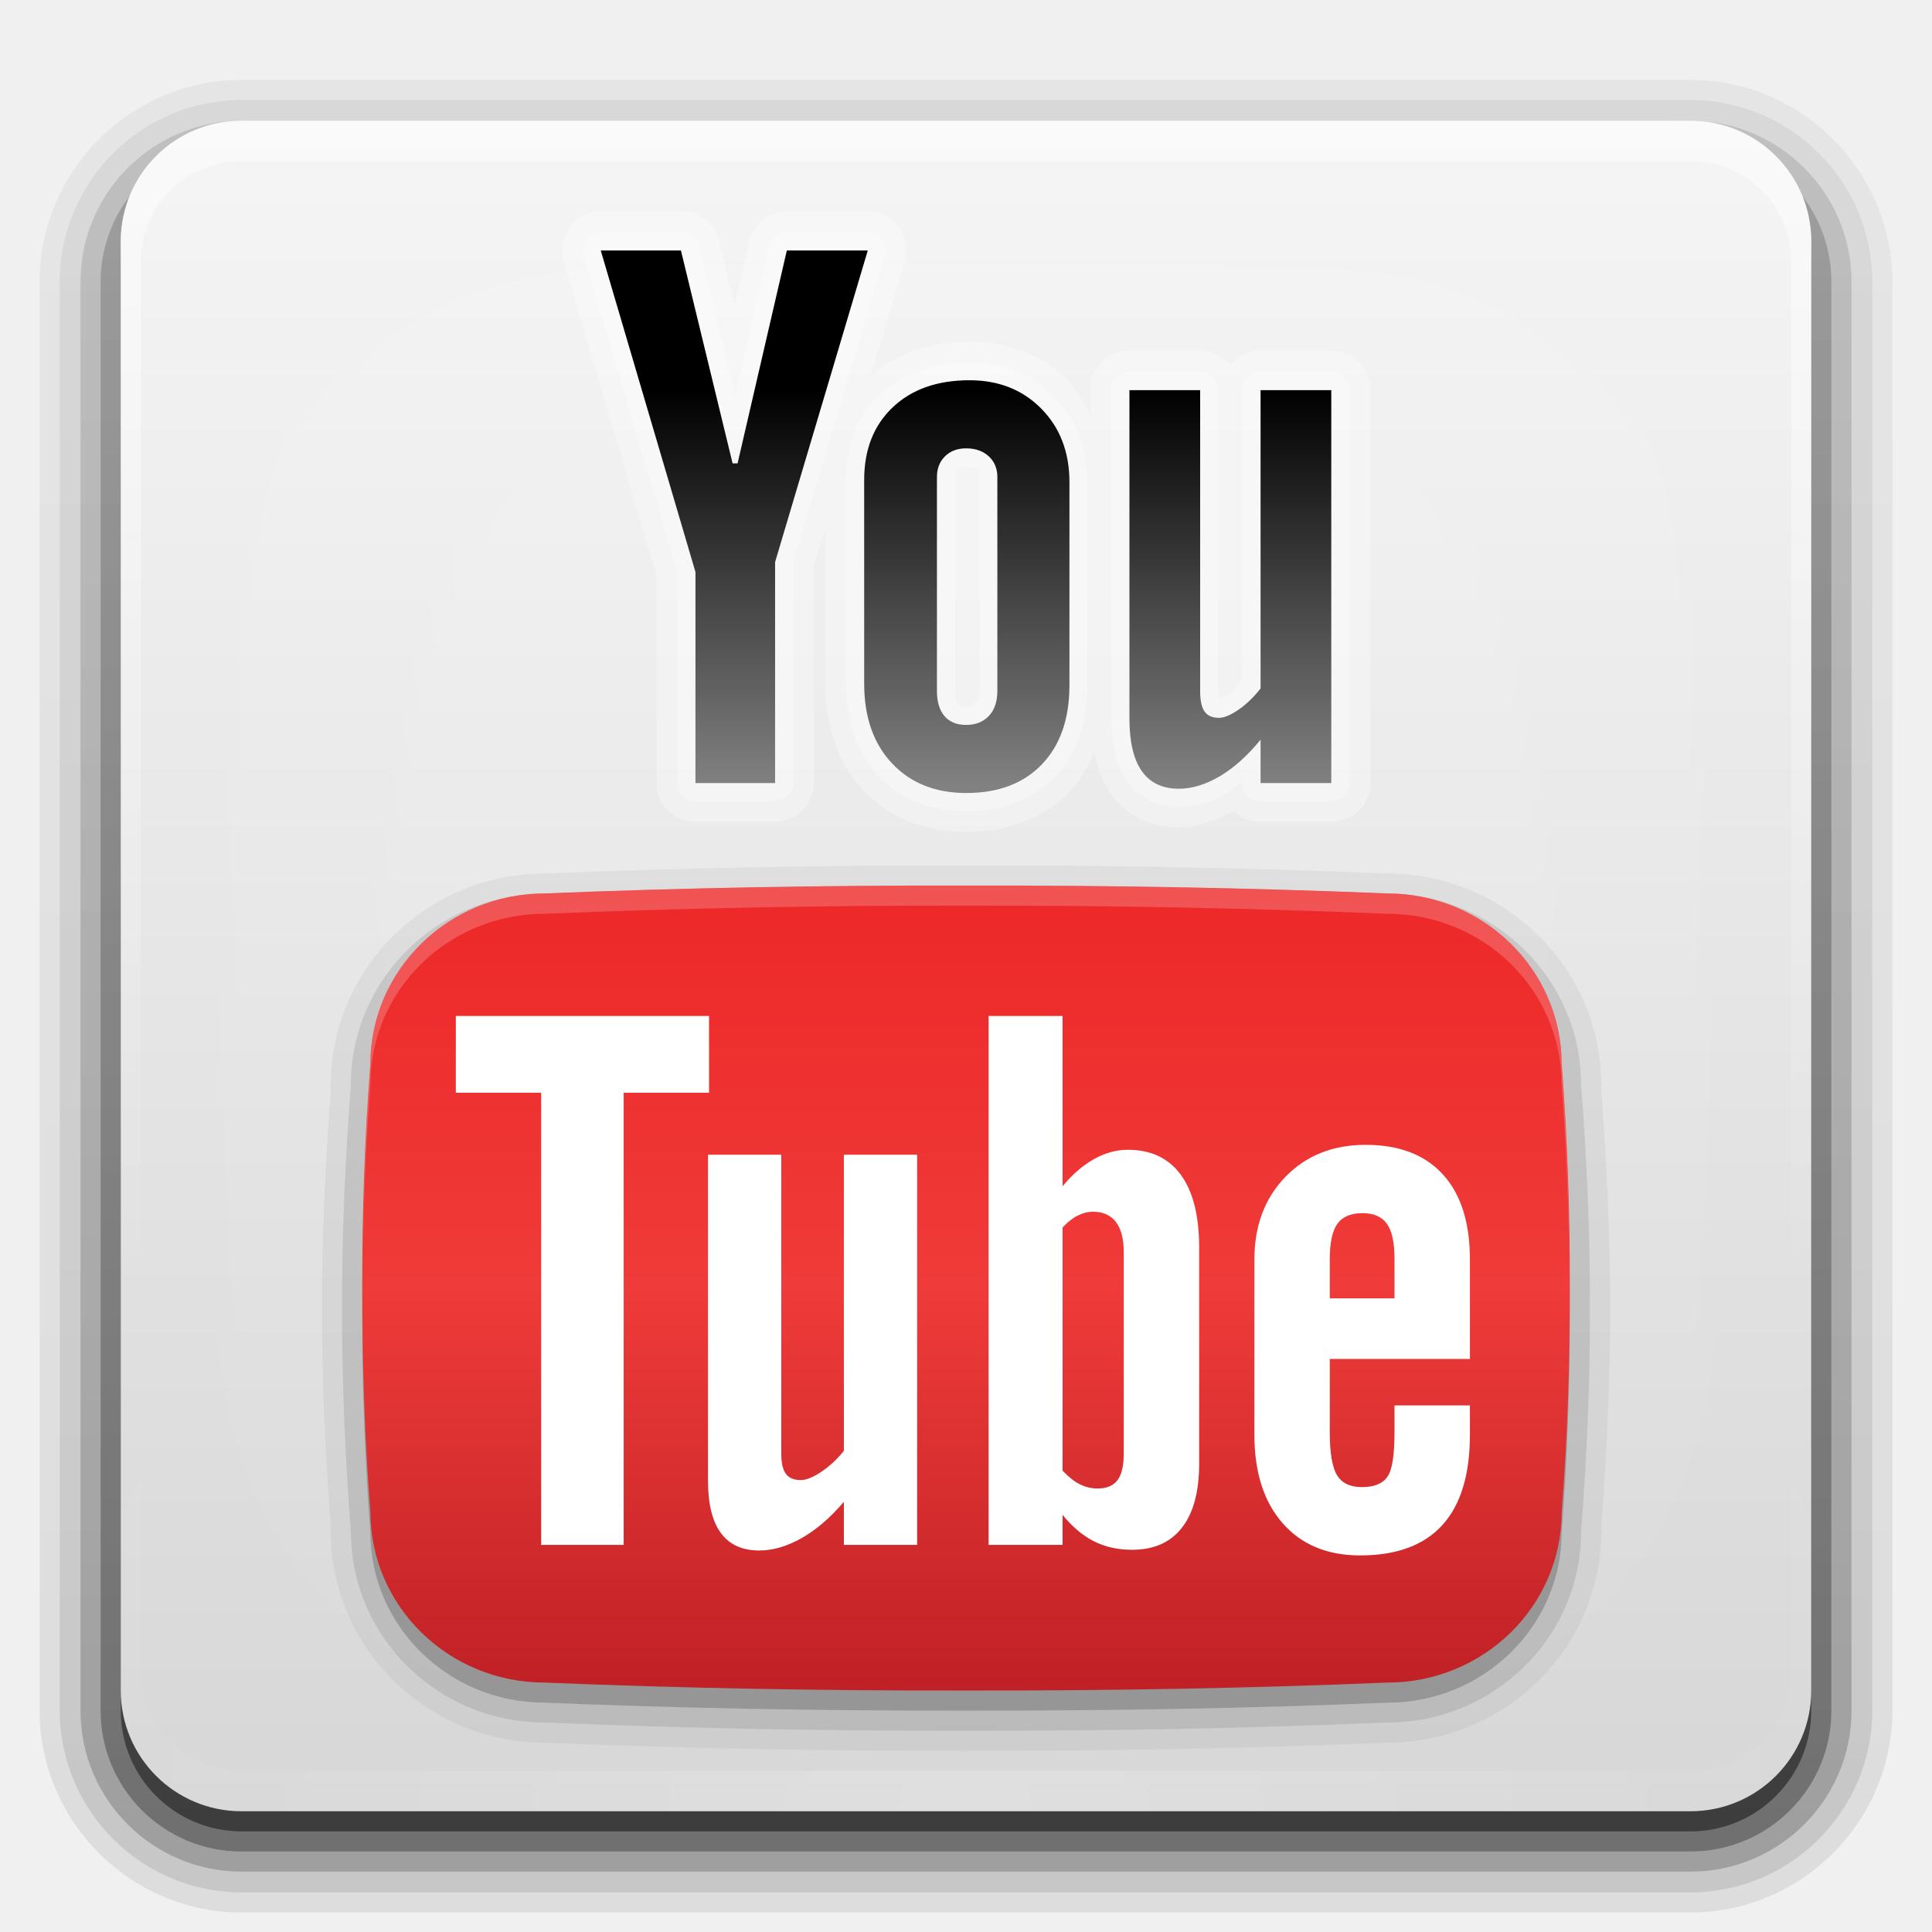
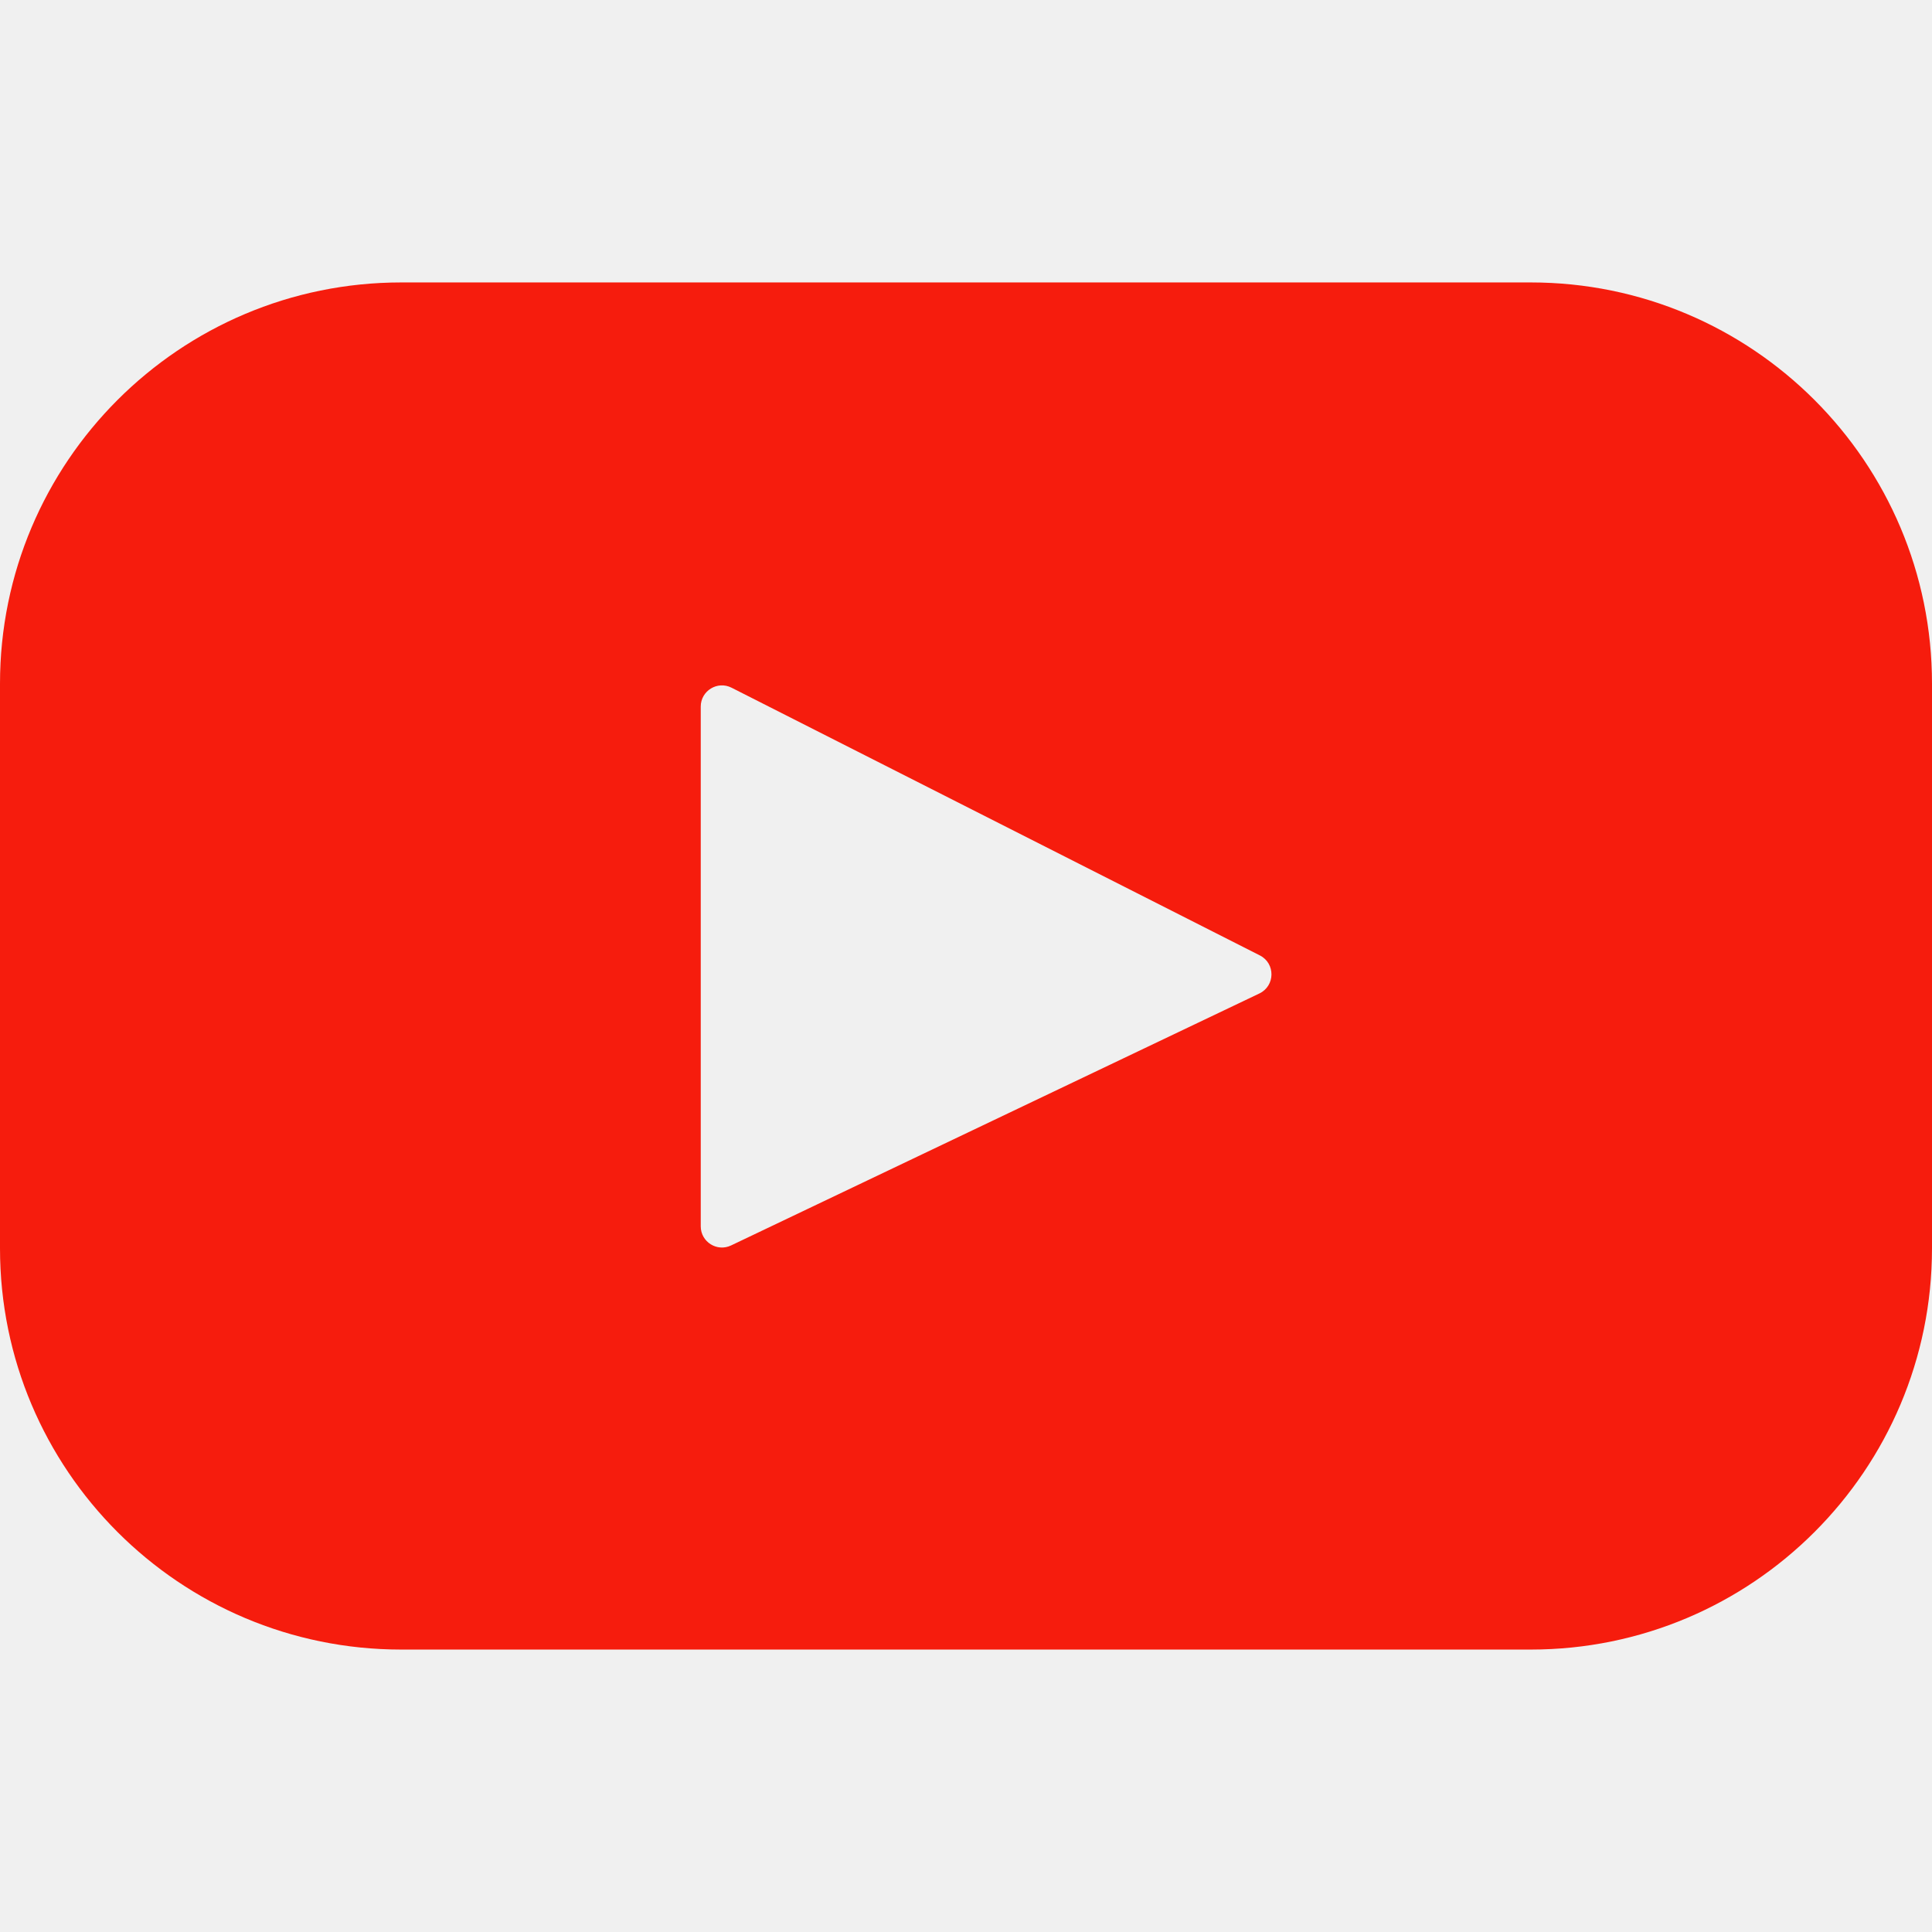
- <svg xmlns="http://www.w3.org/2000/svg" xmlns:xlink="http://www.w3.org/1999/xlink" height="96" width="96">
-   <linearGradient id="a">
-     <stop offset="0" stop-color="#fff" />
-     <stop offset="1" stop-color="#fff" stop-opacity="0" />
-   </linearGradient>
-   <linearGradient id="b" gradientUnits="userSpaceOnUse" x1="36.357" x2="36.357" xlink:href="#a" y1="6" y2="63.893" />
-   <filter id="c" color-interpolation-filters="sRGB" height="1.384" width="1.384" x="-.192" y="-.192">
-     <feGaussianBlur stdDeviation="5.28" />
-   </filter>
-   <linearGradient id="d" gradientUnits="userSpaceOnUse" x1="48" x2="48" xlink:href="#a" y1="20.221" y2="138.661" />
-   <radialGradient id="e" cx="48" cy="90.172" gradientTransform="matrix(1.157313 0 0 .9959077 -7.551021 .1971319)" gradientUnits="userSpaceOnUse" r="42" xlink:href="#a" />
-   <clipPath id="f">
-     <rect height="84" rx="6" width="84" x="6" y="6" />
-   </clipPath>
-   <linearGradient id="g" gradientUnits="userSpaceOnUse" x1="48" x2="48" y1="90" y2="5.988">
-     <stop offset="0" stop-color="#d7d7d7" />
-     <stop offset="1" stop-color="#f5f5f5" />
-   </linearGradient>
-   <linearGradient id="h" gradientTransform="matrix(1.005865 0 0 .994169 100 0)" gradientUnits="userSpaceOnUse" x1="45.448" x2="45.448" y1="92.54" y2="7.017">
-     <stop offset="0" />
-     <stop offset="1" stop-opacity=".588" />
-   </linearGradient>
-   <linearGradient id="i" gradientTransform="matrix(1.02381 0 0 1.011905 -1.142857 -98.07143)" gradientUnits="userSpaceOnUse" x1="32.251" x2="32.251" xlink:href="#h" y1="6.132" y2="90.239" />
-   <linearGradient id="j" gradientTransform="translate(0 -97)" gradientUnits="userSpaceOnUse" x1="32.251" x2="32.251" xlink:href="#h" y1="6.132" y2="90.239" />
-   <linearGradient id="k" gradientUnits="userSpaceOnUse" x1="58.535" x2="58.535" y1="32.786" y2="53.612">
-     <stop offset=".006" stop-color="#ed2828" />
-     <stop offset=".5" stop-color="#ef3b39" />
-     <stop offset=".994" stop-color="#c02126" />
-   </linearGradient>
-   <linearGradient id="l" gradientTransform="matrix(.1784701 0 0 .1843644 29.84912 5.882293)" gradientUnits="userSpaceOnUse" x1="175.308" x2="175.308" y1="73.254" y2="180.675">
-     <stop offset="0" />
-     <stop offset=".994" stop-opacity=".473" />
-   </linearGradient>
-   <path d="m12-95.031c-5.511 0-10.031 4.52-10.031 10.031v71c0 5.511 4.52 10.031 10.031 10.031h72c5.511 0 10.031-4.52 10.031-10.031v-71c0-5.511-4.52-10.031-10.031-10.031z" fill="url(#i)" opacity=".08" transform="scale(1 -1)" />
-   <path d="m12-94.031c-4.972 0-9.031 4.06-9.031 9.031v71c0 4.972 4.06 9.031 9.031 9.031h72c4.972 0 9.031-4.06 9.031-9.031v-71c0-4.972-4.06-9.031-9.031-9.031z" fill="url(#i)" opacity=".1" transform="scale(1 -1)" />
-   <path d="m12-93c-4.409 0-8 3.591-8 8v71c0 4.409 3.591 8 8 8h72c4.409 0 8-3.591 8-8v-71c0-4.409-3.591-8-8-8z" fill="url(#i)" opacity=".2" transform="scale(1 -1)" />
-   <rect fill="url(#i)" height="85" opacity=".3" rx="7" transform="scale(1 -1)" width="86" x="5" y="-92" />
-   <rect fill="url(#j)" height="84" opacity=".45" rx="6" transform="scale(1 -1)" width="84" x="6" y="-91" />
-   <rect fill="url(#g)" height="84" rx="6" width="84" x="6" y="6" />
-   <path d="m12 6c-3.324 0-6 2.676-6 6v2 68 2c0 .335.041.651.094.969.049.296.097.597.188.875.01.03.021.064.031.094.099.288.235.547.375.812.145.274.316.536.5.781.184.246.374.473.594.688.44.428.943.815 1.5 1.094.279.14.573.247.875.344-.256-.1-.487-.236-.719-.375-.007-.004-.024.004-.031 0-.032-.019-.062-.043-.094-.062-.12-.077-.231-.164-.344-.25-.106-.081-.213-.161-.312-.25-.178-.161-.347-.345-.5-.531-.108-.13-.218-.265-.312-.406-.025-.038-.038-.086-.062-.125-.065-.103-.13-.205-.188-.312-.101-.195-.206-.416-.281-.625-.008-.022-.024-.041-.031-.062-.032-.092-.036-.187-.062-.281-.03-.107-.07-.203-.094-.312-.073-.342-.125-.698-.125-1.062v-2-68-2c0-2.782 2.218-5 5-5h2 68 2c2.782 0 5 2.218 5 5v2 68 2c0 .364-.052.721-.125 1.062-.044.207-.088.398-.156.594-.008.022-.023.041-.031.062-.063.174-.138.367-.219.531-.042.083-.079.17-.125.25-.055.097-.127.188-.188.281-.094.141-.205.276-.312.406-.143.174-.303.347-.469.5-.011.01-.02.021-.031.031-.138.126-.285.234-.438.344-.103.073-.204.153-.312.219-.007.004-.024-.004-.031 0-.232.139-.463.275-.719.375.302-.097.596-.204.875-.344.557-.279 1.06-.666 1.5-1.094.22-.214.409-.442.594-.688.184-.246.355-.508.5-.781.14-.265.276-.525.375-.812.01-.031.021-.063.031-.094.09-.278.139-.579.188-.875.052-.318.094-.634.094-.969v-2-68-2c0-3.324-2.676-6-6-6z" fill="url(#b)" opacity=".5" />
-   <path d="m12 90c-3.324 0-6-2.676-6-6v-2-68-2c0-.335.041-.651.094-.969.049-.296.097-.597.188-.875.01-.03.021-.064.031-.094.099-.288.235-.547.375-.812.145-.274.316-.536.5-.781.184-.246.374-.473.594-.688.44-.428.943-.815 1.5-1.094.279-.14.573-.247.875-.344-.256.1-.487.236-.719.375-.007.004-.024-.004-.031 0-.032.019-.062.043-.094.062-.12.077-.231.164-.344.25-.106.081-.213.161-.312.25-.178.161-.347.345-.5.531-.108.13-.218.265-.312.406-.025.038-.038.086-.062.125-.065.103-.13.205-.188.312-.101.195-.206.416-.281.625-.008.022-.024.041-.031.062-.032.092-.036.187-.062.281-.03.107-.07.203-.094.312-.073.342-.125.698-.125 1.062v2 68 2c0 2.782 2.218 5 5 5h2 68 2c2.782 0 5-2.218 5-5v-2-68-2c0-.364-.052-.721-.125-1.062-.044-.207-.088-.398-.156-.594-.008-.022-.023-.041-.031-.062-.063-.174-.138-.367-.219-.531-.042-.083-.079-.17-.125-.25-.055-.097-.127-.188-.188-.281-.094-.141-.205-.276-.312-.406-.143-.174-.303-.347-.469-.5-.011-.01-.02-.021-.031-.031-.138-.126-.285-.234-.438-.344-.103-.073-.204-.153-.312-.219-.007-.004-.024.004-.031 0-.232-.139-.463-.275-.719-.375.302.097.596.204.875.344.557.279 1.06.666 1.5 1.094.22.214.409.442.594.688.184.246.355.508.5.781.14.265.276.525.375.812.01.031.021.063.031.094.09.278.139.579.188.875.052.318.094.634.094.969v2 68 2c0 3.324-2.676 6-6 6z" fill="url(#e)" opacity=".2" />
-   <rect height="66" rx="12" style="opacity:.1;stroke:#fff;stroke-width:.5;stroke-linecap:round;clip-path:url(#f);fill:url(#d);filter:url(#c)" width="66" x="15" y="15" />
-   <path d="m48 43c-7.141-.013-14.123.124-20.969.406.074-.003.063-.004-.031 0-5.77.035-10.503 4.67-10.562 10.375-.001.019 0.0.011 0 .031-.004.04-.031.018-.031.062a.999.999 0 0 0  .031.156.999.999 0 0 0  0 .125c-.271 3.621-.448 7.215-.438 10.844-.011 3.628.166 7.222.438 10.844a.999.999 0 0 0 0 .125c.001.01-.001.021 0 .031a.999.999 0 0 0 -.031.125c0 .045.027.023.031.062.002.017-.002.015 0 .031.06 5.715 4.809 10.357 10.594 10.375.01 0.0.021-0.0.031 0 6.836.282 13.807.419 20.938.406 7.131.013 14.102-.125 20.938-.406.009 0 .016 0.0.031 0 5.785-.018 10.534-4.66 10.594-10.375.001-.019-0-.011 0-.031.004-.04.031-.018.031-.062a.999.999 0 0 0 -.031-.156.999.999 0 0 0  0-.125c.271-3.621.448-7.215.438-10.844.011-3.629-.166-7.223-.438-10.844a.999.999 0 0 0 0-.156.999.999 0 0 0  .031-.125c0-.045-.027-.023-.031-.062-0-.02.001-.013 0-.031-.06-5.705-4.792-10.34-10.562-10.375-.011-0-.021 0-.031 0-6.846-.282-13.828-.419-20.969-.406z" opacity=".05" />
-   <path d="m48 44c-7.127-.013-14.106.124-20.938.406-.01 0-.021-0-.031 0-5.265.017-9.555 4.223-9.594 9.406-0.0.023-.031.039-.031.062h.031c-.286 3.715-.449 7.413-.438 11.125-.011 3.712.152 7.41.438 11.125h-.031c0 .023.031.039.031.062.039 5.183 4.329 9.389 9.594 9.406.011 0.0.021 0 .031 0 6.831.282 13.81.419 20.938.406 7.127.013 14.107-.124 20.938-.406.011 0 .021 0.0.031 0 5.265-.017 9.555-4.223 9.594-9.406 0-.023.031-.039.031-.062h-.031c.286-3.715.449-7.413.438-11.125.011-3.712-.152-7.41-.438-11.125h.031c0-.023-.031-.039-.031-.062-.039-5.183-4.329-9.389-9.594-9.406-.01-0-.021 0-.031 0-6.831-.282-13.81-.419-20.938-.406z" opacity=".1" />
-   <path d="m77.599 53.876c0-4.682-3.881-8.481-8.664-8.481-6.826-.282-13.811-.407-20.935-.395-7.124-.013-14.108.112-20.935.395-4.782 0-8.664 3.799-8.664 8.481-.287 3.708-.412 7.416-.4 11.124-.011 3.708.113 7.416.401 11.124 0 4.682 3.881 8.481 8.664 8.481 6.826.282 13.811.407 20.935.394 7.124.013 14.109-.112 20.935-.394 4.783 0 8.664-3.799 8.664-8.481.287-3.708.412-7.416.4-11.124.011-3.708-.113-7.416-.4-11.124z" opacity=".2" />
-   <path d="m29.625 10.5c.003-0-.096.032-.094.031.002-0-.127.001-.125 0 .002-.001-.096.032-.094.031.002-.001-.096.032-.094.031.002-.001-.096.063-.094.062.002-.001-.096.032-.094.031.002-.001-.096.032-.094.031.002-.001-.096.064-.094.062.002-.001-.096.064-.094.062.002-.001-.096.064-.094.062.002-.002-.064.064-.062.062.002-.002-.096.064-.094.062.002-.002-.064.096-.062.094.002-.002-.064.064-.062.062.002-.002-.064.096-.062.094.002-.002-.064.096-.062.094.001-.002-.064.096-.062.094.001-.002-.064.096-.062.094.001-.002-.032.096-.031.094.001-.002-.032.096-.031.094.001-.002-.063.096-.062.094.001-.002-.001.096 0 .094.001-.002-.032.127-.031.125 0-.002-.032.096-.031.094 0-.002-0.0.096 0 .094 0-.003-0.0.127 0 .125 0-.003 0.0.096 0 .094-0-.003 0.0.127 0 .125-0-.003 0.0.096 0 .094-0-.002.032.096.031.094-0-.002.032.127.031.125-0-.001-.009.033 0 .062l4.625 15.656v10.281c0-.004 0.0.192 0 .188-0-.004.032.192.031.188-.001-.004.064.192.062.188-.001-.004.064.192.062.188-.002-.004.065.16.062.156-.002-.004.096.16.094.156-.003-.004.128.16.125.156-.003-.004.128.159.125.156-.003-.003.16.128.156.125-.004-.003.16.127.156.125-.004-.003.16.096.156.094-.004-.002.16.064.156.062-.004-.002.192.064.188.062-.004-.001.192.063.188.062-.004-.001.192.032.188.031-.004-0.0.192-0.0.188 0h3.938c-.004-0.0.192-0.0.188 0-.004 0.0.192-.032.188-.031-.004.001.192-.064.188-.062-.004.001.192-.064.188-.062-.004.002.16-.065.156-.062-.004.002.16-.096.156-.094-.004.003.16-.128.156-.125-.004.003.159-.128.156-.125-.003.003.128-.16.125-.156-.003.004.127-.16.125-.156-.003.004.096-.16.094-.156-.002.004.064-.16.062-.156-.002.004.064-.192.062-.188-.001.004.063-.192.062-.188-.001.004.032-.192.031-.188-0.0.004-0-.192 0-.188v-10.781l.562-1.906v7.75c0 2.02.598 3.921 1.906 5.312 1.301 1.385 3.134 2.062 5.094 2.062 2.001 0 3.874-.659 5.188-2.031.541-.565.888-1.259 1.188-1.969.149.762.378 1.481.812 2.094.768 1.084 2.042 1.688 3.375 1.688.948 0 1.861-.362 2.719-.812.038.034.128.096.125.094-.004-.003.16.127.156.125-.004-.003.16.096.156.094-.004-.002.16.064.156.062-.004-.002.192.064.188.062-.004-.001.192.063.188.062-.004-.001.192.032.188.031-.004-0.0.192-0.0.188 0h3.531c-.004-0.0.192-0.0.188 0-.004 0.0.192-.032.188-.031-.004.001.192-.064.188-.062-.004.001.192-.064.188-.062-.004.002.16-.065.156-.062-.004.002.16-.096.156-.094-.004.003.16-.128.156-.125-.004.003.159-.128.156-.125-.003.003.128-.16.125-.156-.003.004.127-.16.125-.156-.003.004.096-.16.094-.156-.002.004.064-.16.062-.156-.002.004.064-.192.062-.188-.001.004.063-.192.062-.188-.001.004.032-.192.031-.188-0.0.004-0-.192 0-.188v-19.531c-0.0.004-0-.192 0-.188 0.0.004-.032-.192-.031-.188.001.004-.064-.192-.062-.188.001.004-.064-.192-.062-.188.002.004-.065-.16-.062-.156.002.004-.096-.16-.094-.156.003.004-.128-.16-.125-.156.003.004-.128-.159-.125-.156.003.003-.16-.128-.156-.125.004.003-.16-.127-.156-.125.004.003-.16-.096-.156-.094.004.002-.16-.064-.156-.062.004.002-.192-.064-.188-.062.004.001-.192-.063-.188-.062.004.001-.192-.032-.188-.031.004 0-.192 0-.188 0h-3.531c.004 0-.192 0-.188 0 .004-0-.192.032-.188.031.004-.001-.192.064-.188.062.004-.001-.192.064-.188.062.004-.002-.16.065-.156.062.004-.002-.16.096-.156.094.004-.003-.16.128-.156.125.004-.003-.159.128-.156.125.003-.003-.128.16-.125.156.003.004-.128-.159-.125-.156.003.003-.16-.128-.156-.125.004.003-.16-.127-.156-.125.004.003-.16-.096-.156-.094.004.002-.16-.064-.156-.062.004.002-.192-.064-.188-.062.004.001-.192-.063-.188-.062.004.001-.192-.032-.188-.031.004 0-.192 0-.188 0h-3.406c.002 0-.096-0-.094 0 .002 0-.096 0-.094 0 .002 0-.096 0-.094 0 .002-0-.096 0-.094 0a1.03 1.03 0 0 0 -.094.031c.004-.001-.191.032-.188.031.004-.001-.16.064-.156.062.004-.001-.16.064-.156.062.004-.002-.16.096-.156.094.003-.002-.128.096-.125.094.003-.002-.128.096-.125.094.003-.003-.128.128-.125.125.003-.003-.127.128-.125.125.003-.003-.096.128-.094.125.002-.003-.096.16-.094.156.002-.004-.064.16-.062.156.002-.004-.064.16-.062.156.001-.004-.032.16-.031.156.001-.004-.032.16-.031.156.001-.004-.031.191-.031.188 0-.003.001.082 0 .125-0.0.011 0.0.032 0 .031v1.25c-.303-.598-.582-1.199-1.062-1.688-1.287-1.31-3.053-2-4.938-2-1.861 0-3.602.57-4.938 1.719l1.719-5.688v-.031c.008-.03 0-.096 0-.094-.001.003.032-.096.031-.094-0.0.003.032-.128.031-.125-0.0.003 0-.096 0-.094-0.0.003 0-.128 0-.125-0.0.003-0-.128 0-.125 0.0.003-0-.096 0-.094 0.0.003-.032-.128-.031-.125 0.0.003-.001-.096 0-.094.001.003-.032-.128-.031-.125.001.003-.032-.096-.031-.094.001.003-.064-.096-.062-.094.001.002-.032-.127-.031-.125.001.002-.064-.096-.062-.094.001.002-.064-.096-.062-.094.001.002-.064-.096-.062-.094.002.002-.064-.065-.062-.062.002.002-.064-.096-.062-.094.002.002-.096-.096-.094-.094.002.002-.064-.064-.062-.062.002.002-.096-.064-.094-.062.002.002-.096-.064-.094-.062.002.002-.096-.064-.094-.062.002.001-.096-.064-.094-.062.002.001-.096-.064-.094-.062.002.001-.127-.032-.125-.031.002.001-.096-.032-.094-.031.003.001-.096-.032-.094-.031.003.001-.128-.032-.125-.031.003 0-.096-0-.094 0 .003 0-.128-.031-.125-.031.003 0-.128-0-.125 0h-4.031c.004-0-.16 0-.156 0 .004-0-.191.032-.188.031.004-.001-.16.032-.156.031.004-.001-.16.064-.156.062.004-.001-.16.064-.156.062.004-.002-.128.064-.125.062.003-.002-.159.096-.156.094.003-.002-.128.096-.125.094.003-.002-.128.128-.125.125.003-.003-.128.097-.125.094.003-.003-.096.159-.094.156.002-.003-.096.128-.094.125.002-.003-.064.16-.062.156.002-.004-.064.129-.062.125.001-.004-.064.16-.062.156.001-.003-.022.12-.031.156-.002.007-0.0.032 0 .031l-.719 3.125-.781-3.219c.001.004-.032-.16-.031-.156.001.004-.064-.128-.062-.125.002.004-.064-.16-.062-.156.002.003-.096-.159-.094-.156.002.003-.096-.128-.094-.125.002.003-.096-.128-.094-.125.003.003-.128-.096-.125-.094.003.003-.128-.127-.125-.125.003.002-.128-.096-.125-.094.003.002-.128-.064-.125-.062.003.002-.16-.095-.156-.094.004.002-.16-.064-.156-.062.004.001-.16-.032-.156-.031.004.001-.16-.032-.156-.031.004.001-.16-.032-.156-.031.004 0-.16 0-.156 0h-3.938c.002 0-.032.001-.062 0-.015-0-.032 0-.031 0 .002 0-.127 0-.125 0a1.03 1.03 0 0 0 -.062 0z" fill="#fff" opacity=".3" />
-   <path d="m29.844 11.531a.895.895 0 0 0 -.844 1.156l4.656 15.75v.031 10.438a.895.895 0 0 0  .906.906h3.938a.895.895 0 0 0  .906-.906v-10.938-.031l4.562-15.25a.895.895 0 0 0 -.844-1.156h-4.031a.895.895 0 0 0 -.875.719l-1.688 7.406-1.812-7.438a.895.895 0 0 0 -.875-.688zm18.344 6.469c-1.764 0-3.333.518-4.469 1.594-1.127 1.068-1.688 2.556-1.688 4.25v10.125c0 1.821.526 3.425 1.625 4.594 1.092 1.162 2.617 1.75 4.344 1.75 1.778 0 3.344-.577 4.438-1.719 1.097-1.146 1.594-2.737 1.594-4.562v-10.062c0-1.667-.558-3.163-1.656-4.281-1.092-1.111-2.544-1.688-4.188-1.688zm7.938.469a.895.895 0 0 0 -.906.906v16.344c0 1.272.246 2.327.812 3.125.562.794 1.503 1.25 2.531 1.25.849 0 1.719-.269 2.531-.75.229-.136.409-.397.625-.562v.125a.895.895 0 0 0  .906.906h3.531a.895.895 0 0 0  .906-.906v-19.531a.895.895 0 0 0 -.906-.906h-3.531a.895.895 0 0 0 -.906.906v14.469c-.218.251-.411.486-.656.656-.303.211-.545.25-.5.25.004-.006-.031-.085-.031-.406v-14.969a.895.895 0 0 0 -.906-.906zm-8.125 4.719c.32 0 .438.04.531.125.09.082.125.192.125.406v10.625c0 .346-.061.459-.188.594-.129.137-.205.188-.469.188-.279 0-.297-.033-.375-.125-.072-.084-.156-.257-.156-.656v-10.625c0-.234.051-.365.125-.438.094-.092.135-.094.406-.094z" fill="#fff" opacity=".3" />
-   <path d="m66.151 19.388v19.522h-3.514v-2.155c-.648.794-1.321 1.399-2.022 1.814-.7.414-1.381.623-2.039.623-.812 0-1.425-.29-1.837-.872-.412-.581-.618-1.453-.618-2.615v-16.317h3.514v14.965c0 .463.074.798.221 1.005.147.207.385.311.715.311.259 0 .585-.137.98-.411.394-.274.756-.624 1.086-1.051v-14.819zm-23.211 4.463c0-1.512.473-2.716 1.419-3.612.946-.896 2.217-1.345 3.814-1.345 1.454 0 2.645.473 3.574 1.418.929.945 1.393 2.161 1.393 3.649v10.083c0 1.671-.456 2.982-1.366 3.933-.91.951-2.164 1.427-3.76 1.427-1.537 0-2.767-.491-3.689-1.472-.923-.981-1.384-2.301-1.384-3.96zm3.616 10.486c0 .538.125.952.375 1.245.25.293.607.439 1.072.439.477 0 .854-.149 1.135-.448.28-.299.42-.711.42-1.236v-10.632c0-.427-.143-.771-.429-1.033-.286-.262-.661-.394-1.126-.394-.429 0-.777.132-1.045.394-.268.262-.402.607-.402 1.033zm-16.706-21.891h3.985l2.567 10.578h.248l2.448-10.578h4.021l-4.605 15.483v10.981h-3.957v-10.487z" fill="url(#l)" />
-   <g transform="matrix(1.939809 0 0 1.920745 -65.54587 -18.97431)">
-     <path d="m73.793 37.408c0-2.438-2.001-4.415-4.466-4.415-3.519-.147-7.12-.212-10.792-.205-3.673-.007-7.273.059-10.792.205-2.465 0-4.466 1.978-4.466 4.415-.148 1.93-.212 3.861-.206 5.792-.006 1.93.058 3.861.207 5.792 0 2.438 2.001 4.415 4.466 4.415 3.519.147 7.12.212 10.792.205 3.673.007 7.273-.058 10.792-.205 2.466 0 4.466-1.978 4.466-4.415.148-1.931.212-3.861.206-5.792.006-1.931-.058-3.861-.206-5.792z" fill="url(#k)" />
-     <path d="m314.232 35.409h-68.045v20.834h22.937v122.711h22.171v-122.711h22.938zm36.238 118.031c-1.848 2.314-3.877 4.215-6.086 5.701-2.211 1.488-4.039 2.229-5.49 2.229-1.848 0-3.184-.562-4.008-1.686-.824-1.123-1.236-2.938-1.236-5.449v-81.172h-19.688v88.506c0 6.305 1.154 11.033 3.463 14.188 2.309 3.152 5.74 4.727 10.291 4.727 3.691 0 7.502-1.129 11.426-3.377 3.926-2.252 7.699-5.535 11.328-9.842v11.689h19.688v-105.891h-19.688zm76.277-81.715c-3.053 0-6.068.842-9.053 2.523-2.982 1.685-5.799 4.14-8.451 7.371v-46.211h-19.879v143.545h19.879v-8.141c2.586 3.225 5.389 5.611 8.404 7.158 3.016 1.547 6.447 2.32 10.295 2.32 5.832 0 10.291-1.994 13.373-5.99 3.082-3.996 4.627-9.758 4.627-17.287v-58.745c0-8.649-1.643-15.237-4.926-19.759-3.281-4.521-8.039-6.785-14.27-6.785zm-1.066 82.41c0 3.375-.57 5.809-1.705 7.297-1.135 1.486-2.906 2.23-5.311 2.23-1.672 0-3.258-.379-4.762-1.141-1.506-.758-3.059-2-4.66-3.721v-65.988c1.336-1.455 2.688-2.53 4.059-3.226 1.369-.693 2.758-1.042 4.16-1.042 2.67 0 4.711.929 6.113 2.78 1.404 1.852 2.105 4.563 2.105 8.135zm93.027-25.643v-26.959c0-10.05-2.42-17.752-7.252-23.11-4.836-5.358-11.756-8.037-20.762-8.037-8.811 0-15.996 2.894-21.557 8.679-5.564 5.788-8.346 13.275-8.346 22.468v47.527c0 10.193 2.533 18.201 7.598 24.025 5.066 5.822 12.004 8.734 20.814 8.734 9.801 0 17.17-2.748 22.104-8.24 4.934-5.492 7.4-13.666 7.4-24.52v-7.953h-20.262v7.359c0 6.23-.65 10.26-1.949 12.08-1.299 1.822-3.582 2.732-6.846 2.732-3.137 0-5.352-1.074-6.65-3.23-1.299-2.154-1.947-6.016-1.947-11.582v-19.975zm-37.654-27.156c0-4.432.68-7.609 2.049-9.53 1.365-1.917 3.613-2.879 6.746-2.879 2.998 0 5.182.961 6.549 2.879 1.365 1.92 2.049 5.098 2.049 9.53v10.719h-17.393z" fill="#fff" transform="matrix(.09531868 0 0 .09531868 22 32.78641)" />
-   </g>
-   <path d="m48 44c-7.124-.013-14.111.124-20.938.406-4.782 0-8.656 3.787-8.656 8.469-.241 3.114-.347 6.229-.375 9.344.044-2.781.16-5.563.375-8.344 0-4.682 3.874-8.469 8.656-8.469 6.827-.282 13.813-.419 20.938-.406 7.124-.013 14.111.124 20.938.406 4.783 0 8.656 3.787 8.656 8.469.215 2.781.331 5.563.375 8.344-.028-3.114-.134-6.23-.375-9.344 0-4.682-3.873-8.469-8.656-8.469-6.826-.282-13.813-.419-20.938-.406z" fill="#fff" opacity=".2" />
+ <svg xmlns="http://www.w3.org/2000/svg" version="1.1" id="Layer_1" x="0px" y="0px" viewBox="0 0 461.001 461.001" style="enable-background:new 0 0 461.001 461.001;" xml:space="preserve">
+   <path style="fill:#F61C0D;" d="M365.257,67.393H95.744C42.866,67.393,0,110.259,0,163.137v134.728  c0,52.878,42.866,95.744,95.744,95.744h269.513c52.878,0,95.744-42.866,95.744-95.744V163.137  C461.001,110.259,418.135,67.393,365.257,67.393z M300.506,237.056l-126.06,60.123c-3.359,1.602-7.239-0.847-7.239-4.568V168.607  c0-3.774,3.982-6.22,7.348-4.514l126.06,63.881C304.363,229.873,304.298,235.248,300.506,237.056z" />
+   <g>
+ </g>
+   <g>
+ </g>
+   <g>
+ </g>
+   <g>
+ </g>
+   <g>
+ </g>
+   <g>
+ </g>
+   <g>
+ </g>
+   <g>
+ </g>
+   <g>
+ </g>
+   <g>
+ </g>
+   <g>
+ </g>
+   <g>
+ </g>
+   <g>
+ </g>
+   <g>
+ </g>
+   <g>
+ </g>
</svg>
